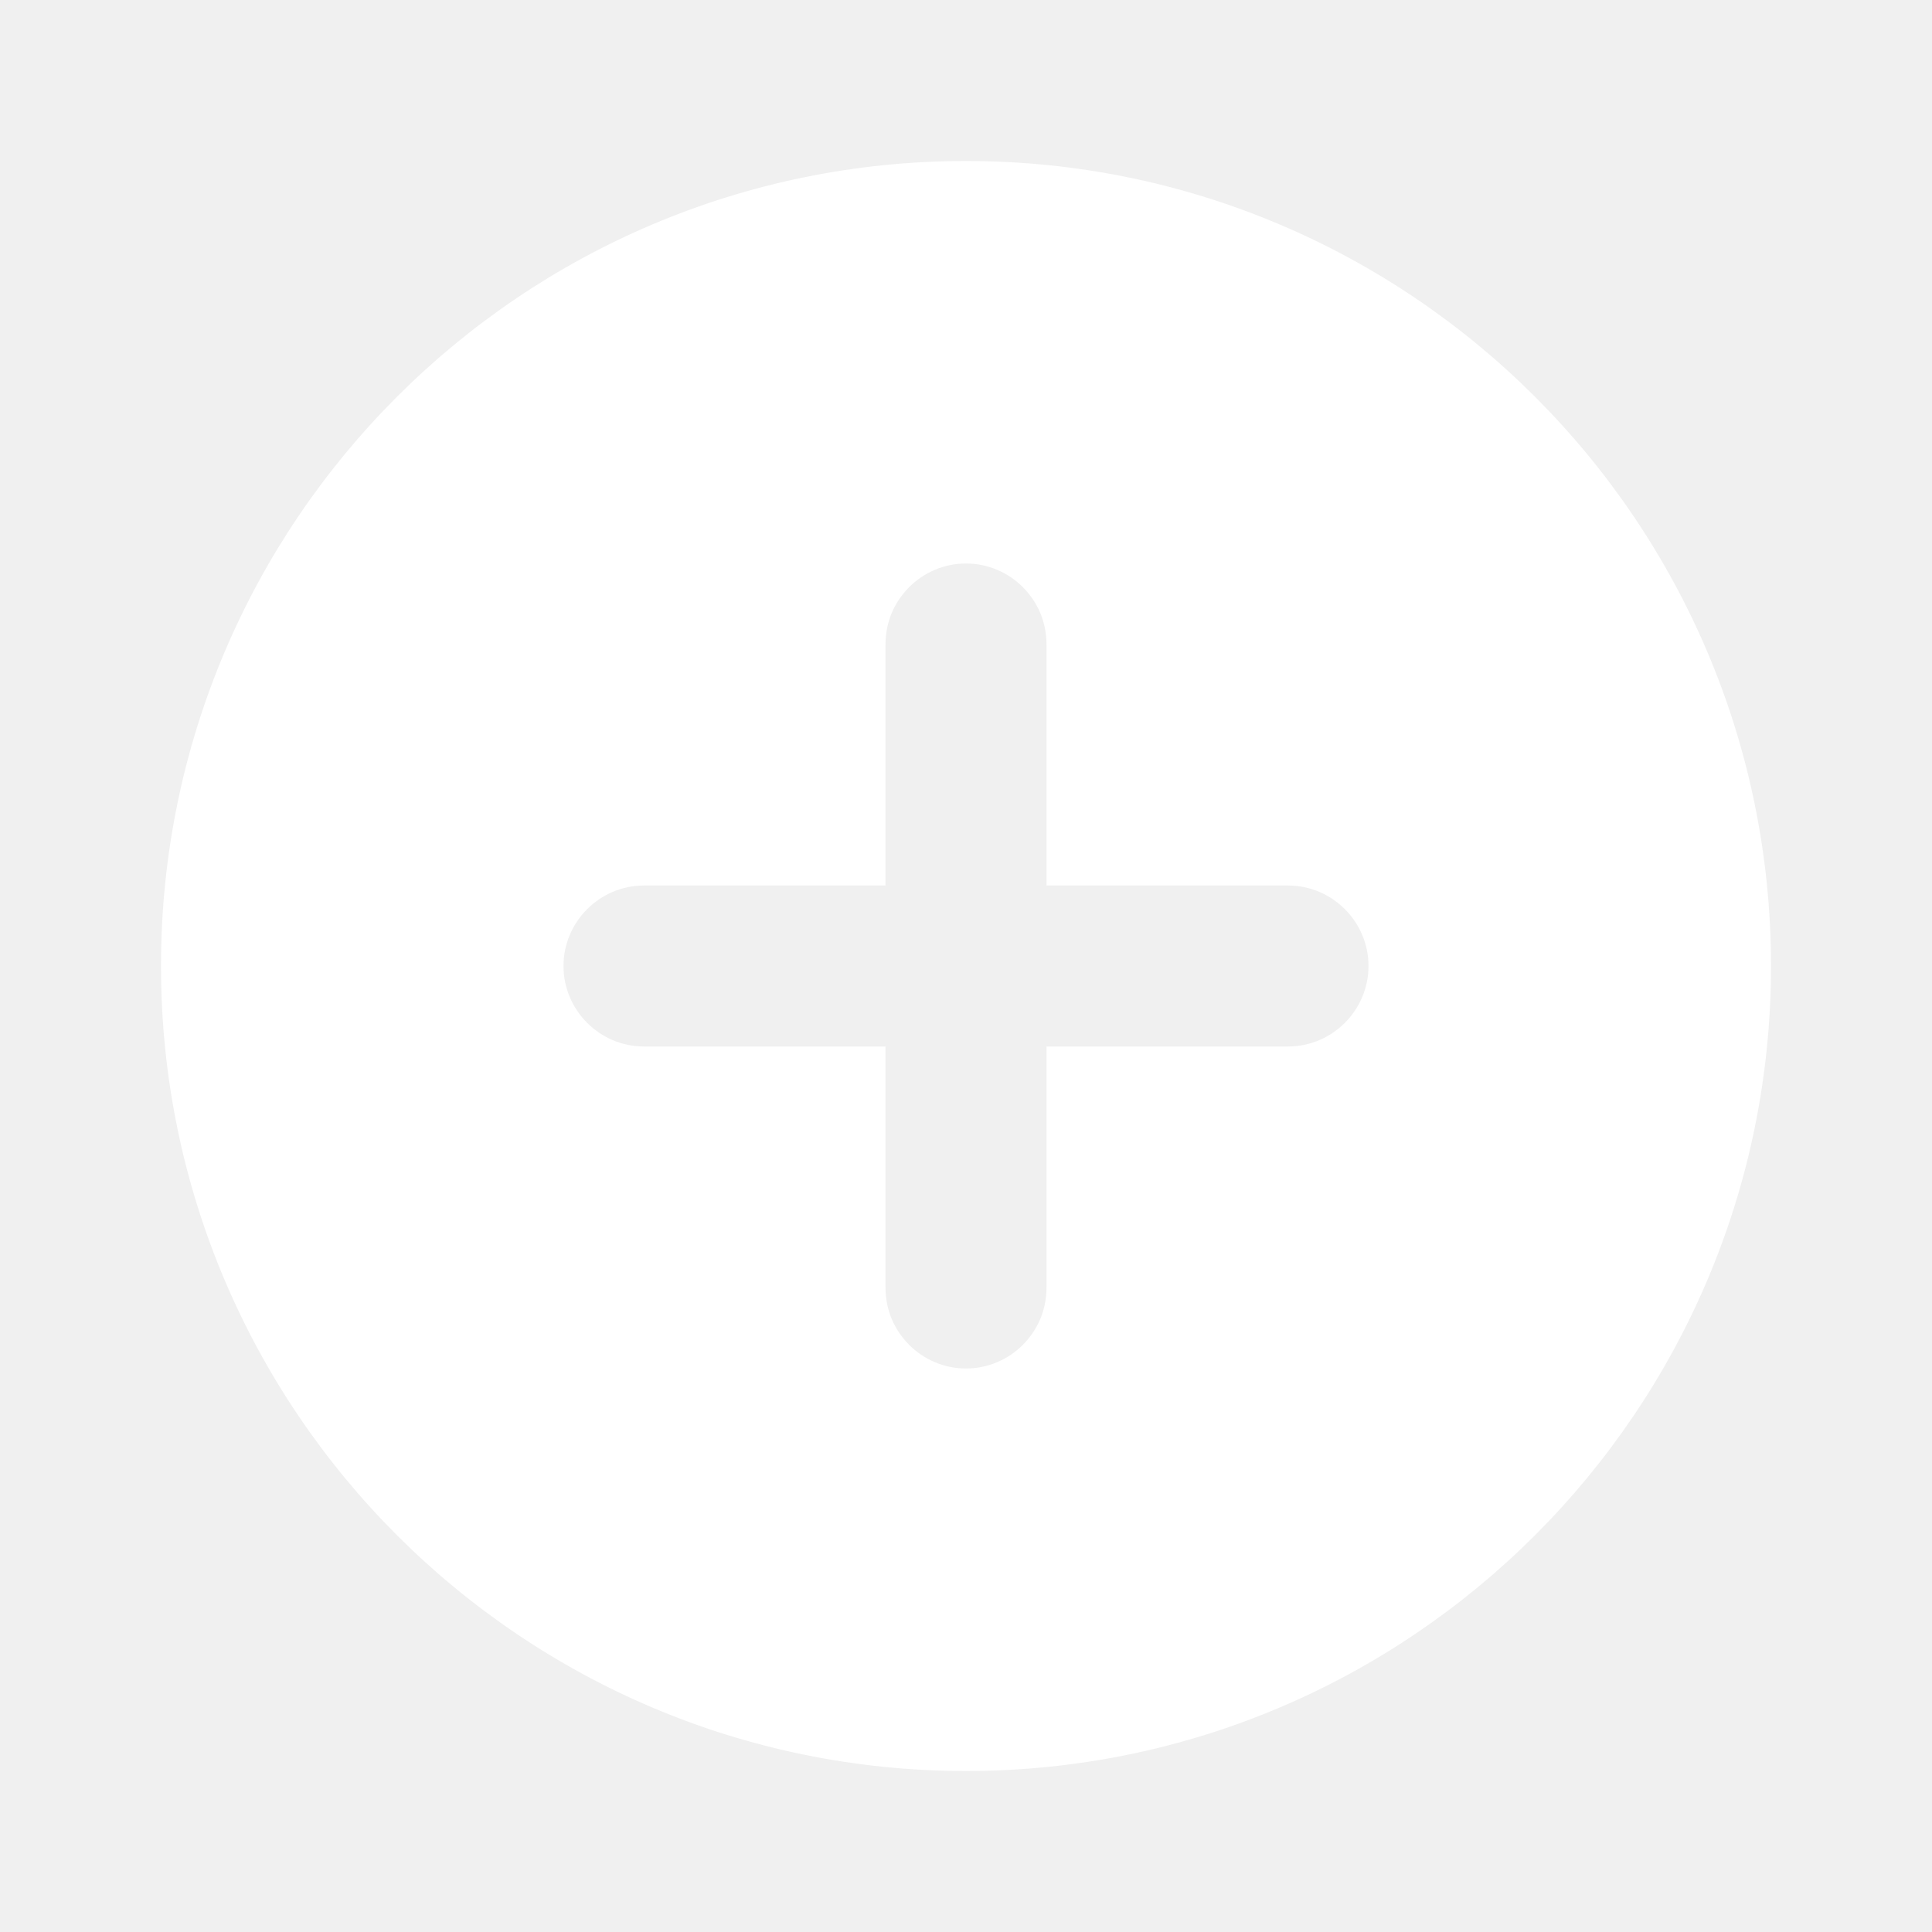
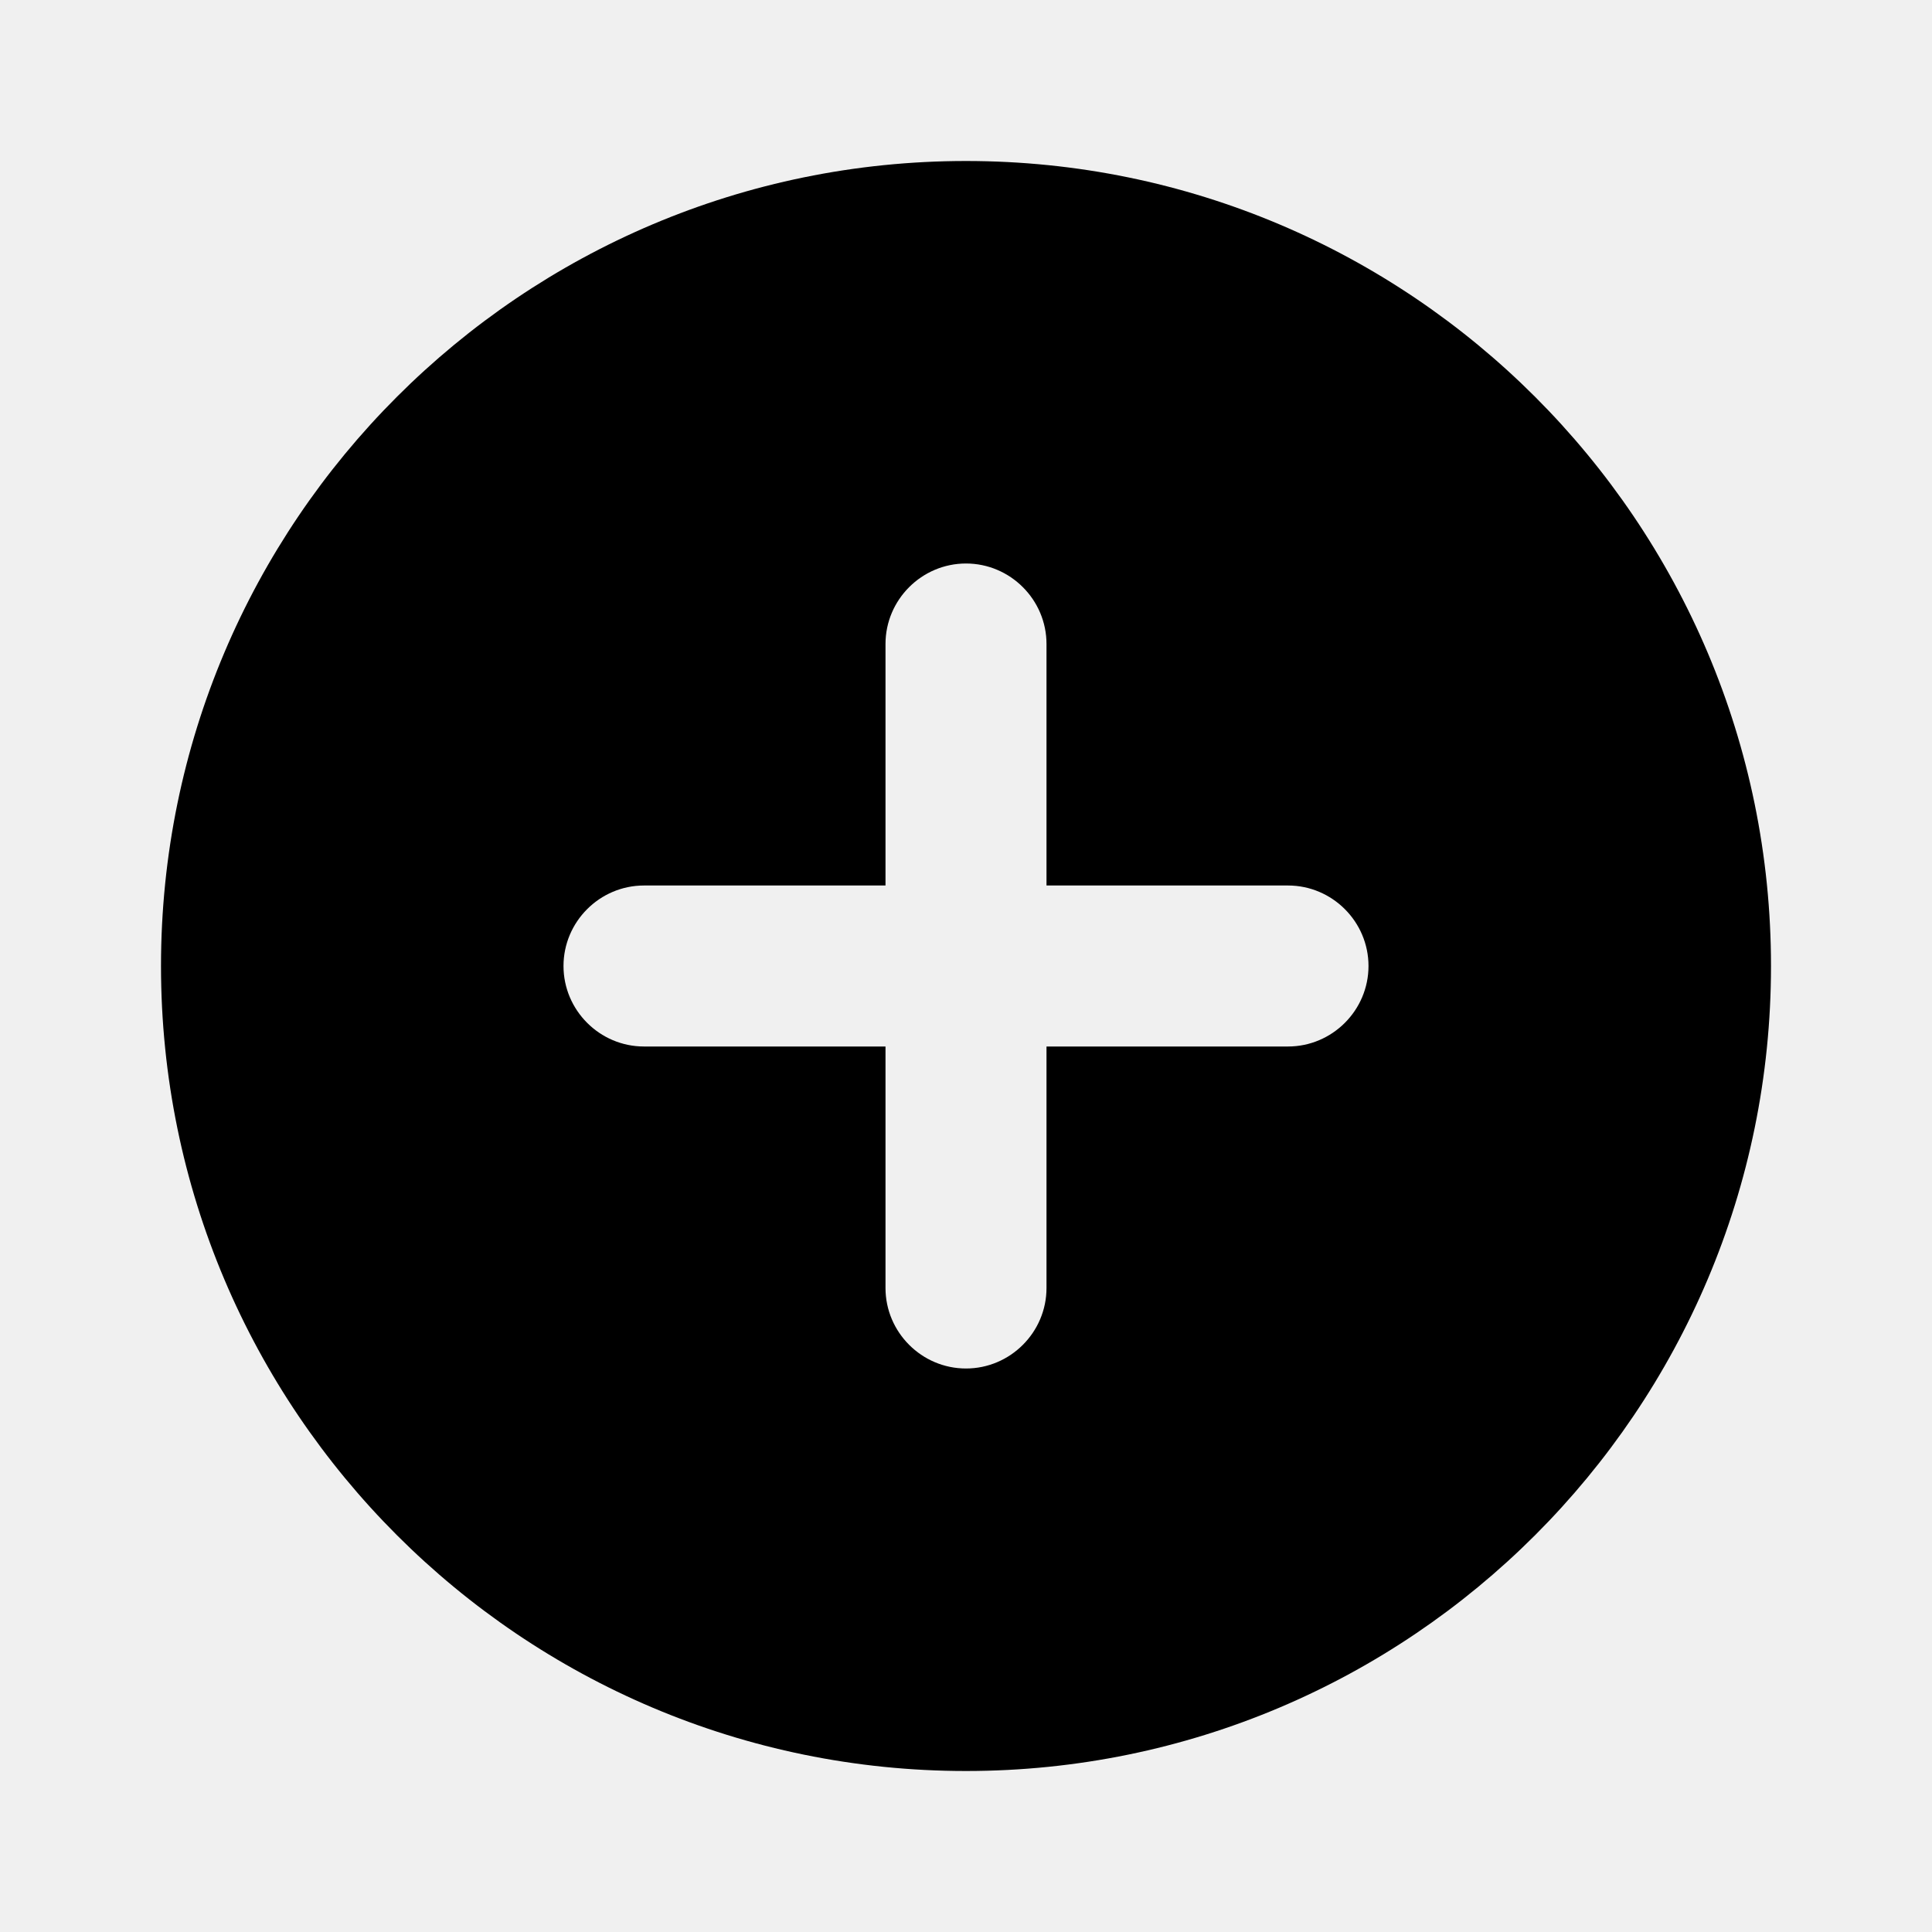
<svg xmlns="http://www.w3.org/2000/svg" viewBox="0 0 24 24" fill="none">
-   <path d="M12 2C6.48 2 2 6.48 2 12C2 17.52 6.48 22 12 22C17.52 22 22 17.52 22 12C22 6.48 17.52 2 12 2ZM16 13H13V16C13 16.55 12.55 17 12 17C11.45 17 11 16.55 11 16V13H8C7.45 13 7 12.55 7 12C7 11.45 7.45 11 8 11H11V8C11 7.45 11.45 7 12 7C12.55 7 13 7.45 13 8V11H16C16.55 11 17 11.45 17 12C17 12.55 16.55 13 16 13Z" fill="white" />
+   <path d="M12 2C6.48 2 2 6.48 2 12C2 17.52 6.48 22 12 22C17.52 22 22 17.52 22 12C22 6.48 17.52 2 12 2ZM16 13H13V16C13 16.55 12.55 17 12 17C11.45 17 11 16.55 11 16V13H8C7.45 13 7 12.55 7 12C7 11.45 7.45 11 8 11H11V8C11 7.45 11.45 7 12 7C12.55 7 13 7.45 13 8V11H16C16.55 11 17 11.45 17 12C17 12.55 16.55 13 16 13Z" fill="currentColor" />
</svg>
